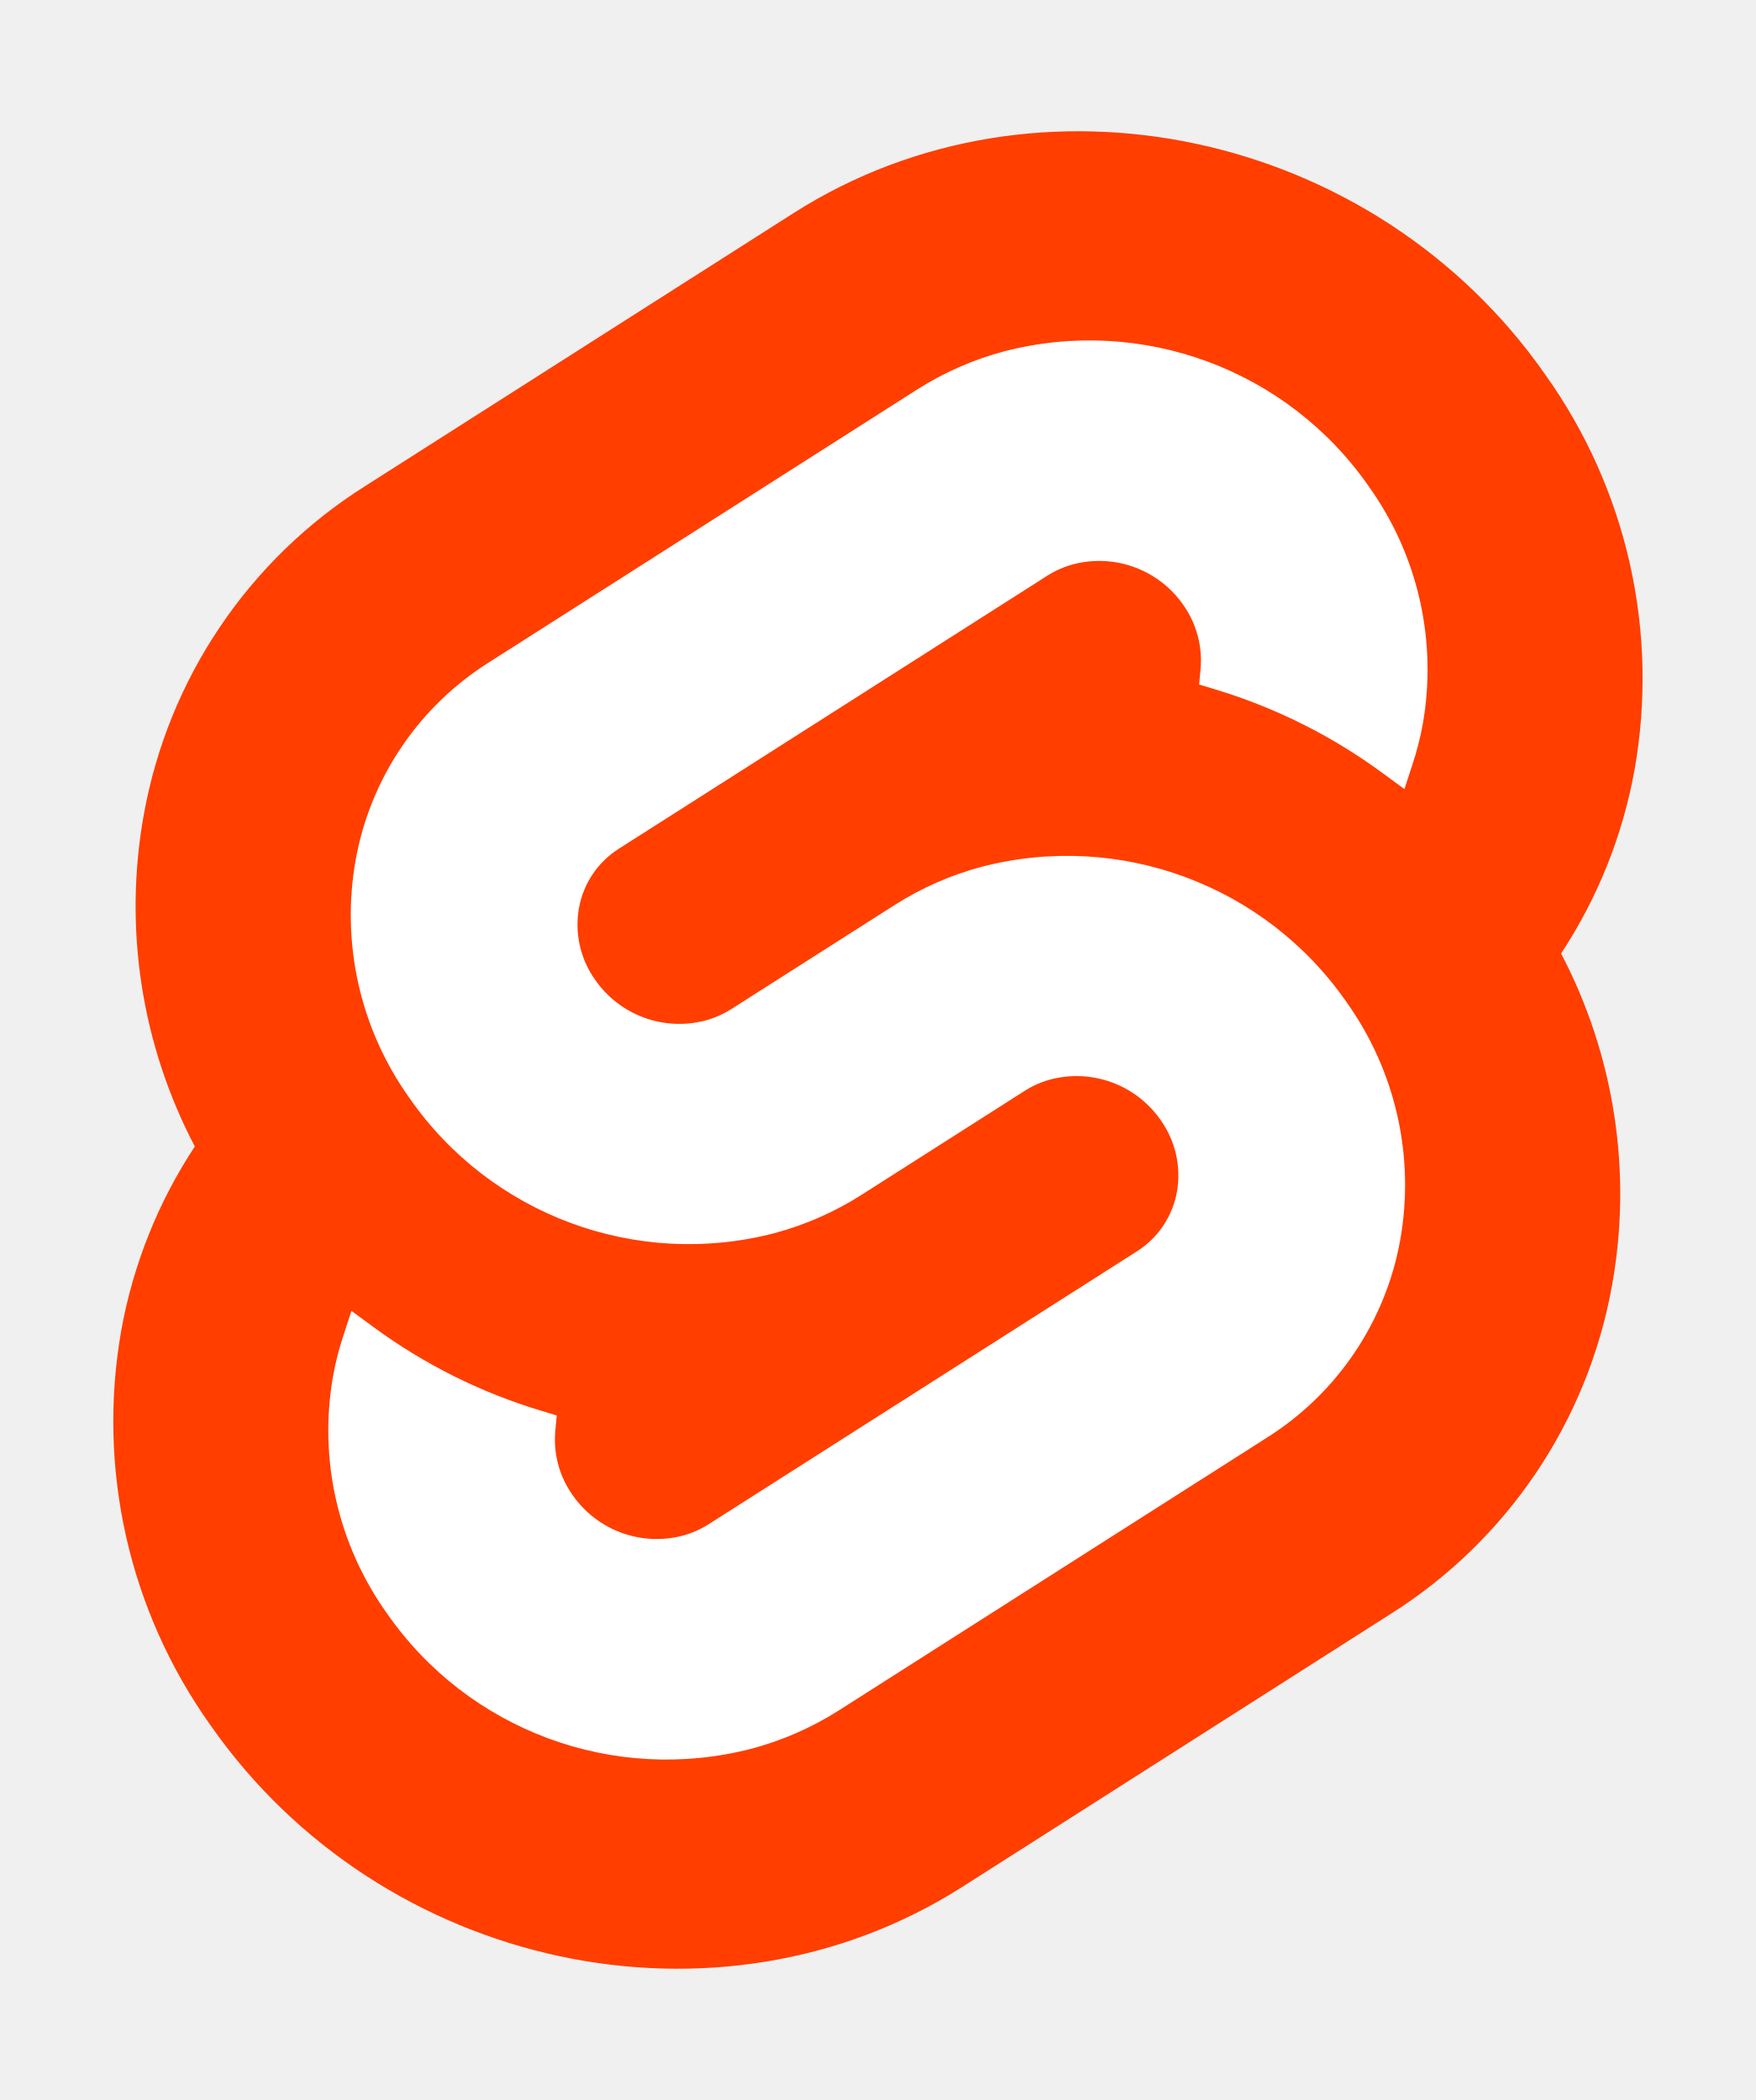
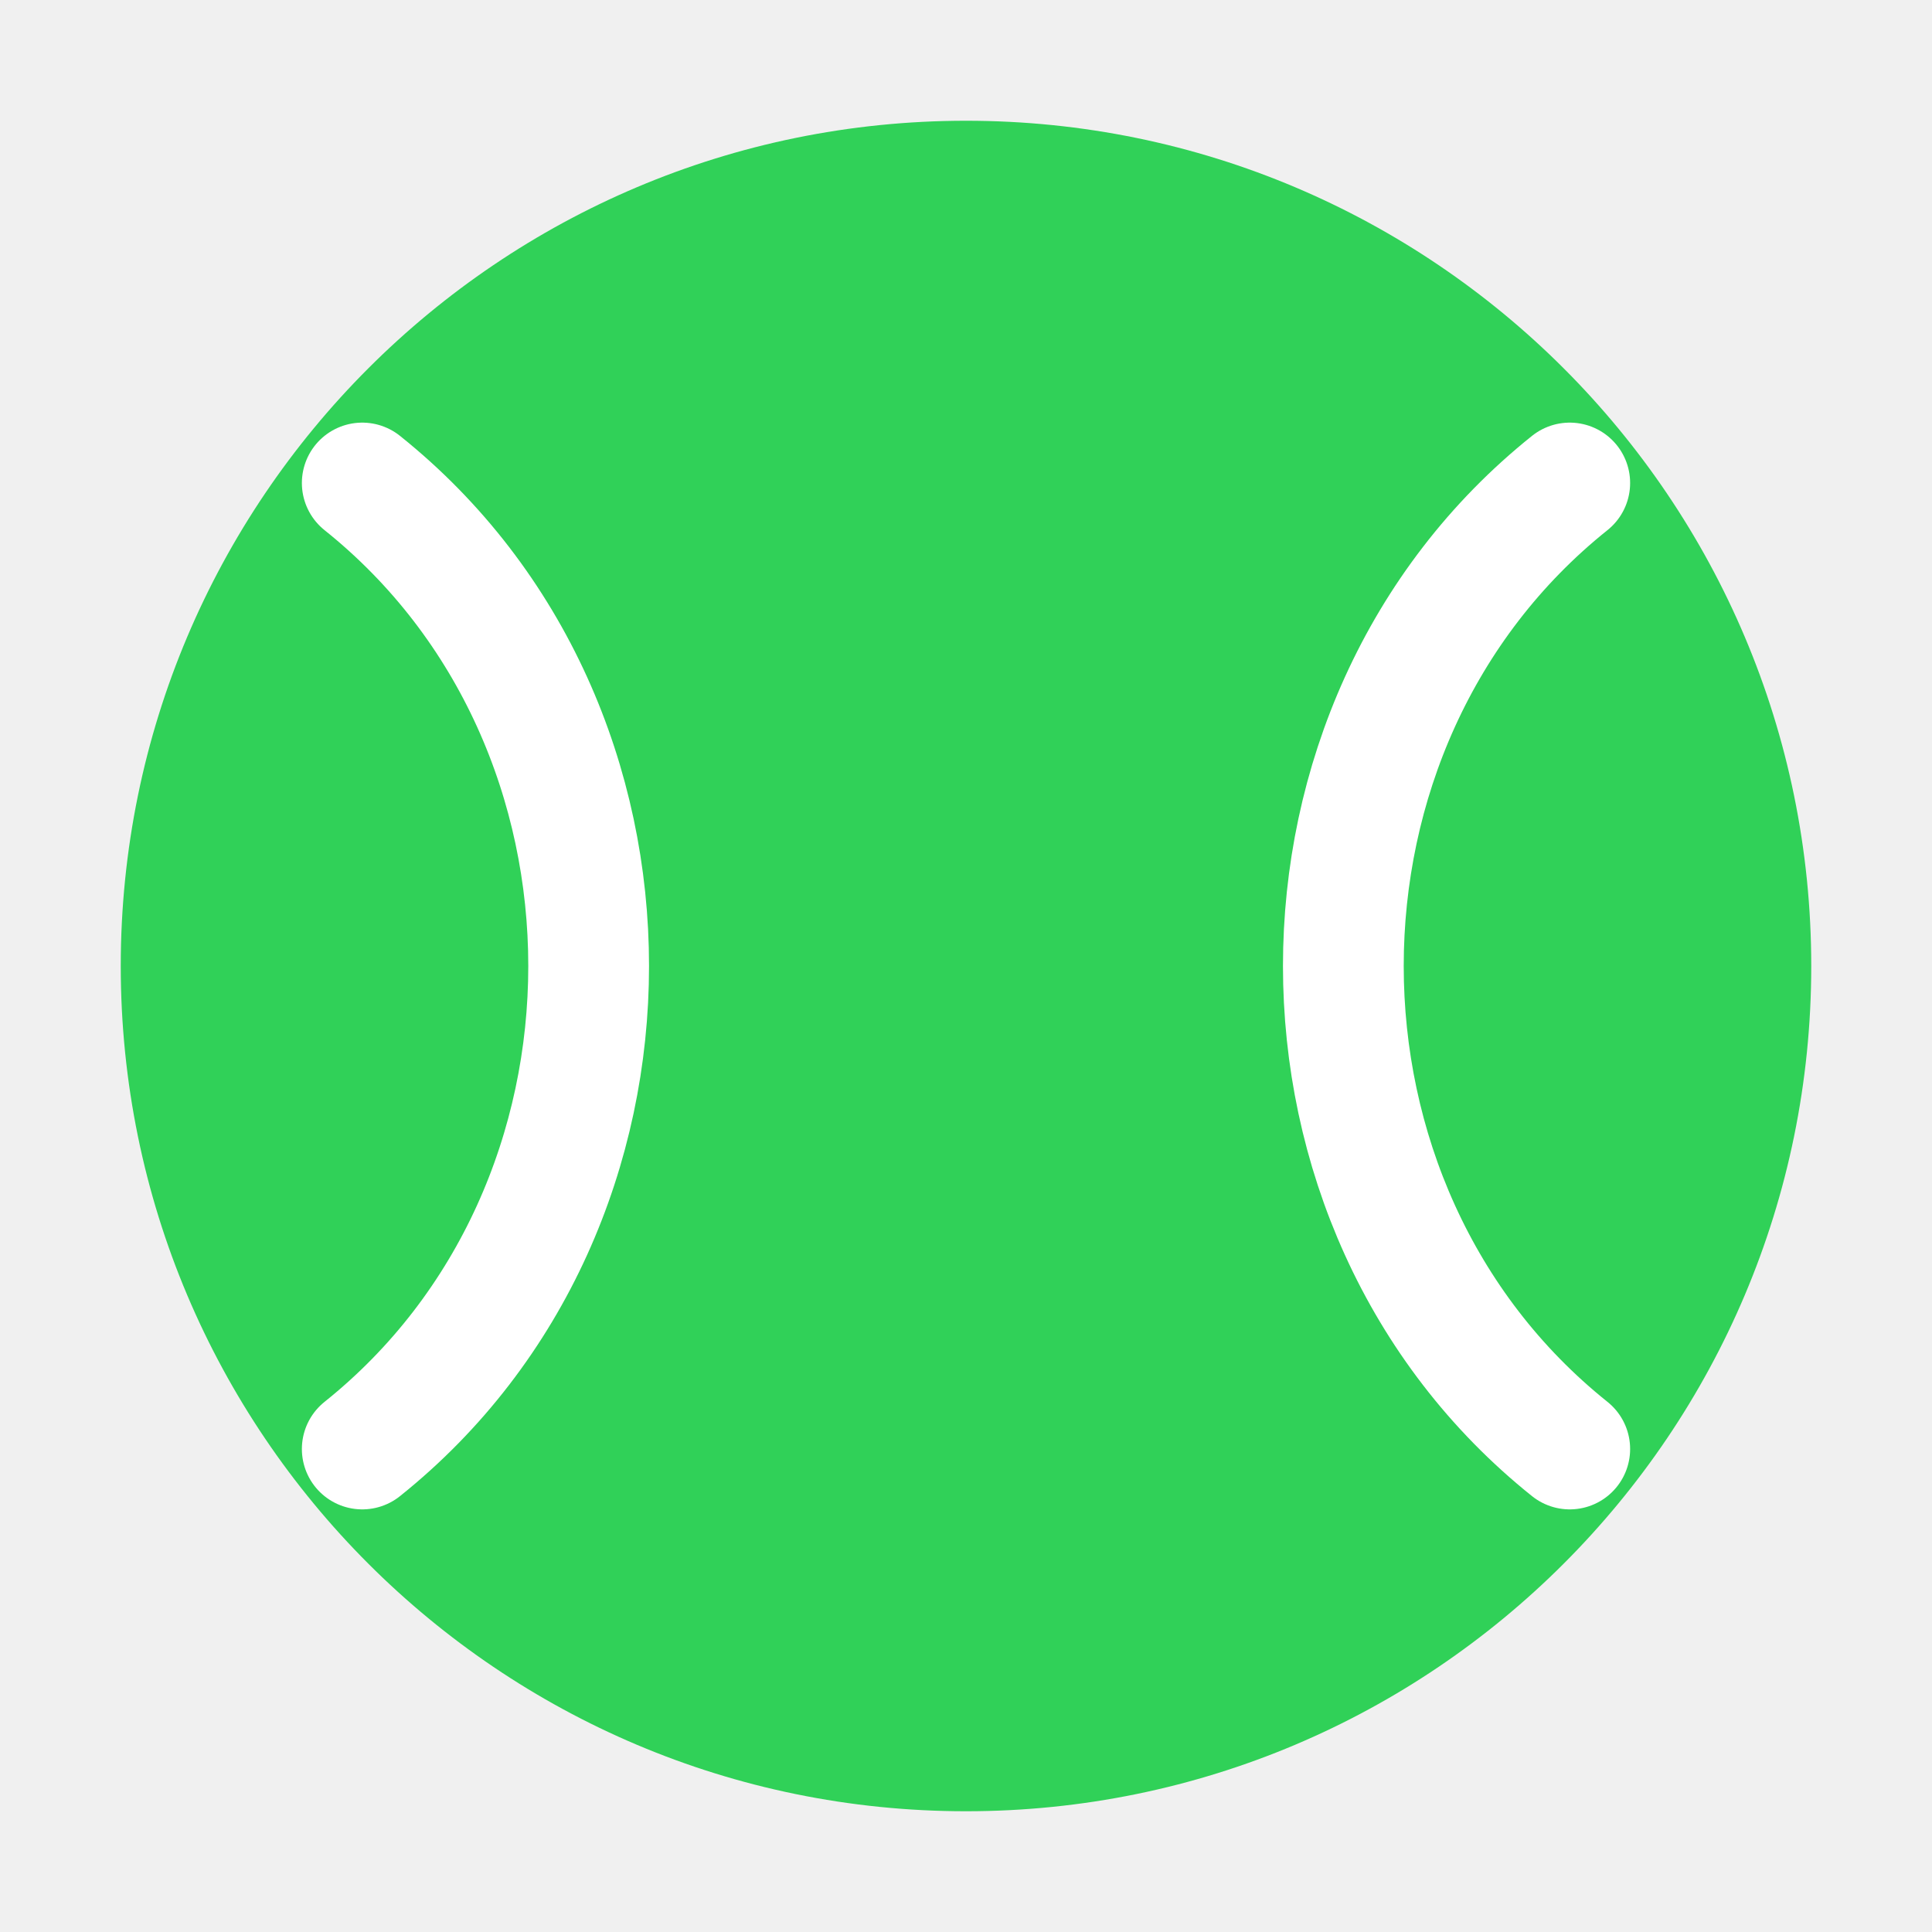
- <svg xmlns="http://www.w3.org/2000/svg" width="107" height="128" viewBox="0 0 107 128">
-   <path d="M94.157 22.819c-10.4-14.885-30.94-19.297-45.792-9.835L22.282 29.608A29.92 29.92 0 0 0 8.764 49.65a31.5 31.5 0 0 0 3.108 20.231 30 30 0 0 0-4.477 11.183 31.9 31.9 0 0 0 5.448 24.116c10.402 14.887 30.942 19.297 45.791 9.835l26.083-16.624A29.92 29.92 0 0 0 98.235 78.35a31.53 31.53 0 0 0-3.105-20.232 30 30 0 0 0 4.474-11.182 31.88 31.88 0 0 0-5.447-24.116" style="fill:#ff3e00" />
-   <path d="M45.817 106.582a20.72 20.72 0 0 1-22.237-8.243 19.17 19.17 0 0 1-3.277-14.503 18 18 0 0 1 .624-2.435l.49-1.498 1.337.981a33.6 33.6 0 0 0 10.203 5.098l.97.294-.09.968a5.85 5.85 0 0 0 1.052 3.878 6.24 6.24 0 0 0 6.695 2.485 5.8 5.8 0 0 0 1.603-.704L69.27 76.28a5.43 5.43 0 0 0 2.45-3.631 5.8 5.8 0 0 0-.987-4.371 6.24 6.24 0 0 0-6.698-2.487 5.7 5.7 0 0 0-1.6.704l-9.953 6.345a19 19 0 0 1-5.296 2.326 20.72 20.72 0 0 1-22.237-8.243 19.17 19.17 0 0 1-3.277-14.502 17.99 17.99 0 0 1 8.13-12.052l26.081-16.623a19 19 0 0 1 5.3-2.329 20.72 20.72 0 0 1 22.237 8.243 19.17 19.17 0 0 1 3.277 14.503 18 18 0 0 1-.624 2.435l-.49 1.498-1.337-.98a33.6 33.6 0 0 0-10.203-5.1l-.97-.294.09-.968a5.86 5.86 0 0 0-1.052-3.878 6.24 6.24 0 0 0-6.696-2.485 5.8 5.8 0 0 0-1.602.704L37.73 51.72a5.42 5.42 0 0 0-2.449 3.63 5.79 5.79 0 0 0 .986 4.372 6.24 6.24 0 0 0 6.698 2.486 5.8 5.8 0 0 0 1.602-.704l9.952-6.342a19 19 0 0 1 5.295-2.328 20.72 20.72 0 0 1 22.237 8.242 19.17 19.17 0 0 1 3.277 14.503 18 18 0 0 1-8.13 12.053l-26.081 16.622a19 19 0 0 1-5.3 2.328" style="fill:#fff" />
+ <svg xmlns="http://www.w3.org/2000/svg" viewBox="0 0 32 32">
+   <circle cx="16" cy="16" r="14" fill="#30d158" />
+   <path d="M6 8c5 4 5 12 0 16M26 8c-5 4-5 12 0 16" fill="none" stroke="#fff" stroke-width="2" stroke-linecap="round" />
</svg>
